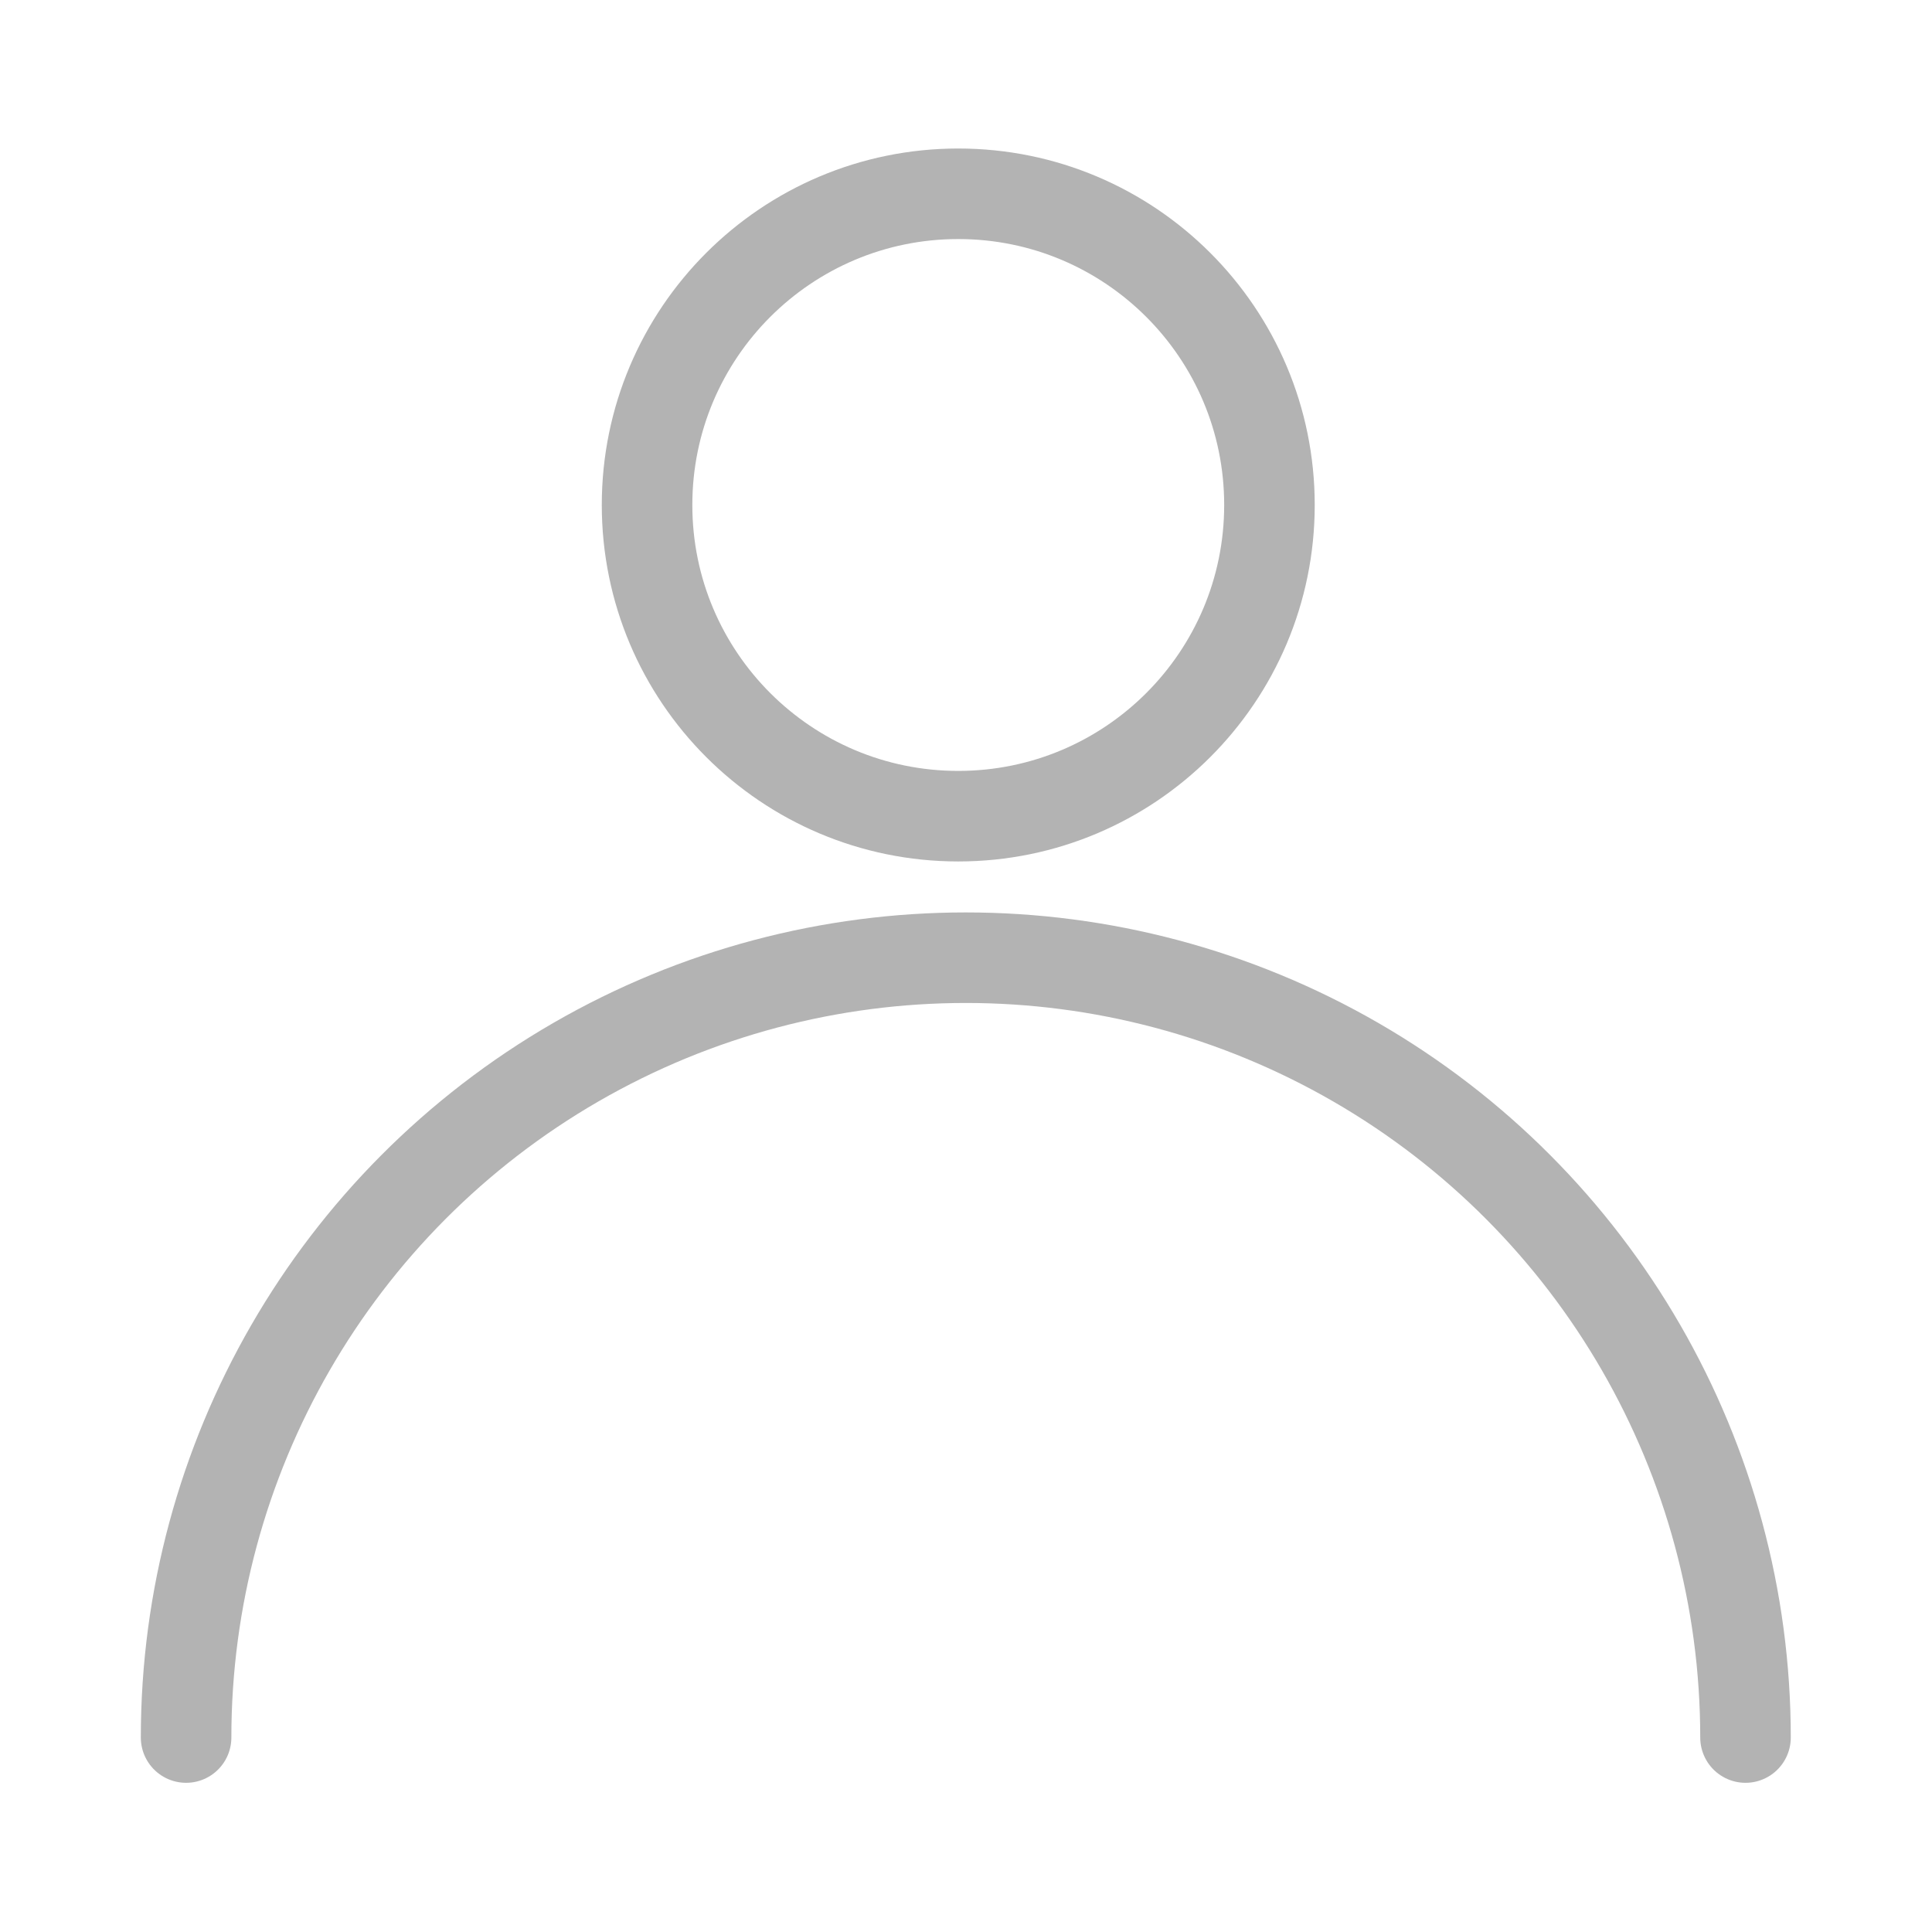
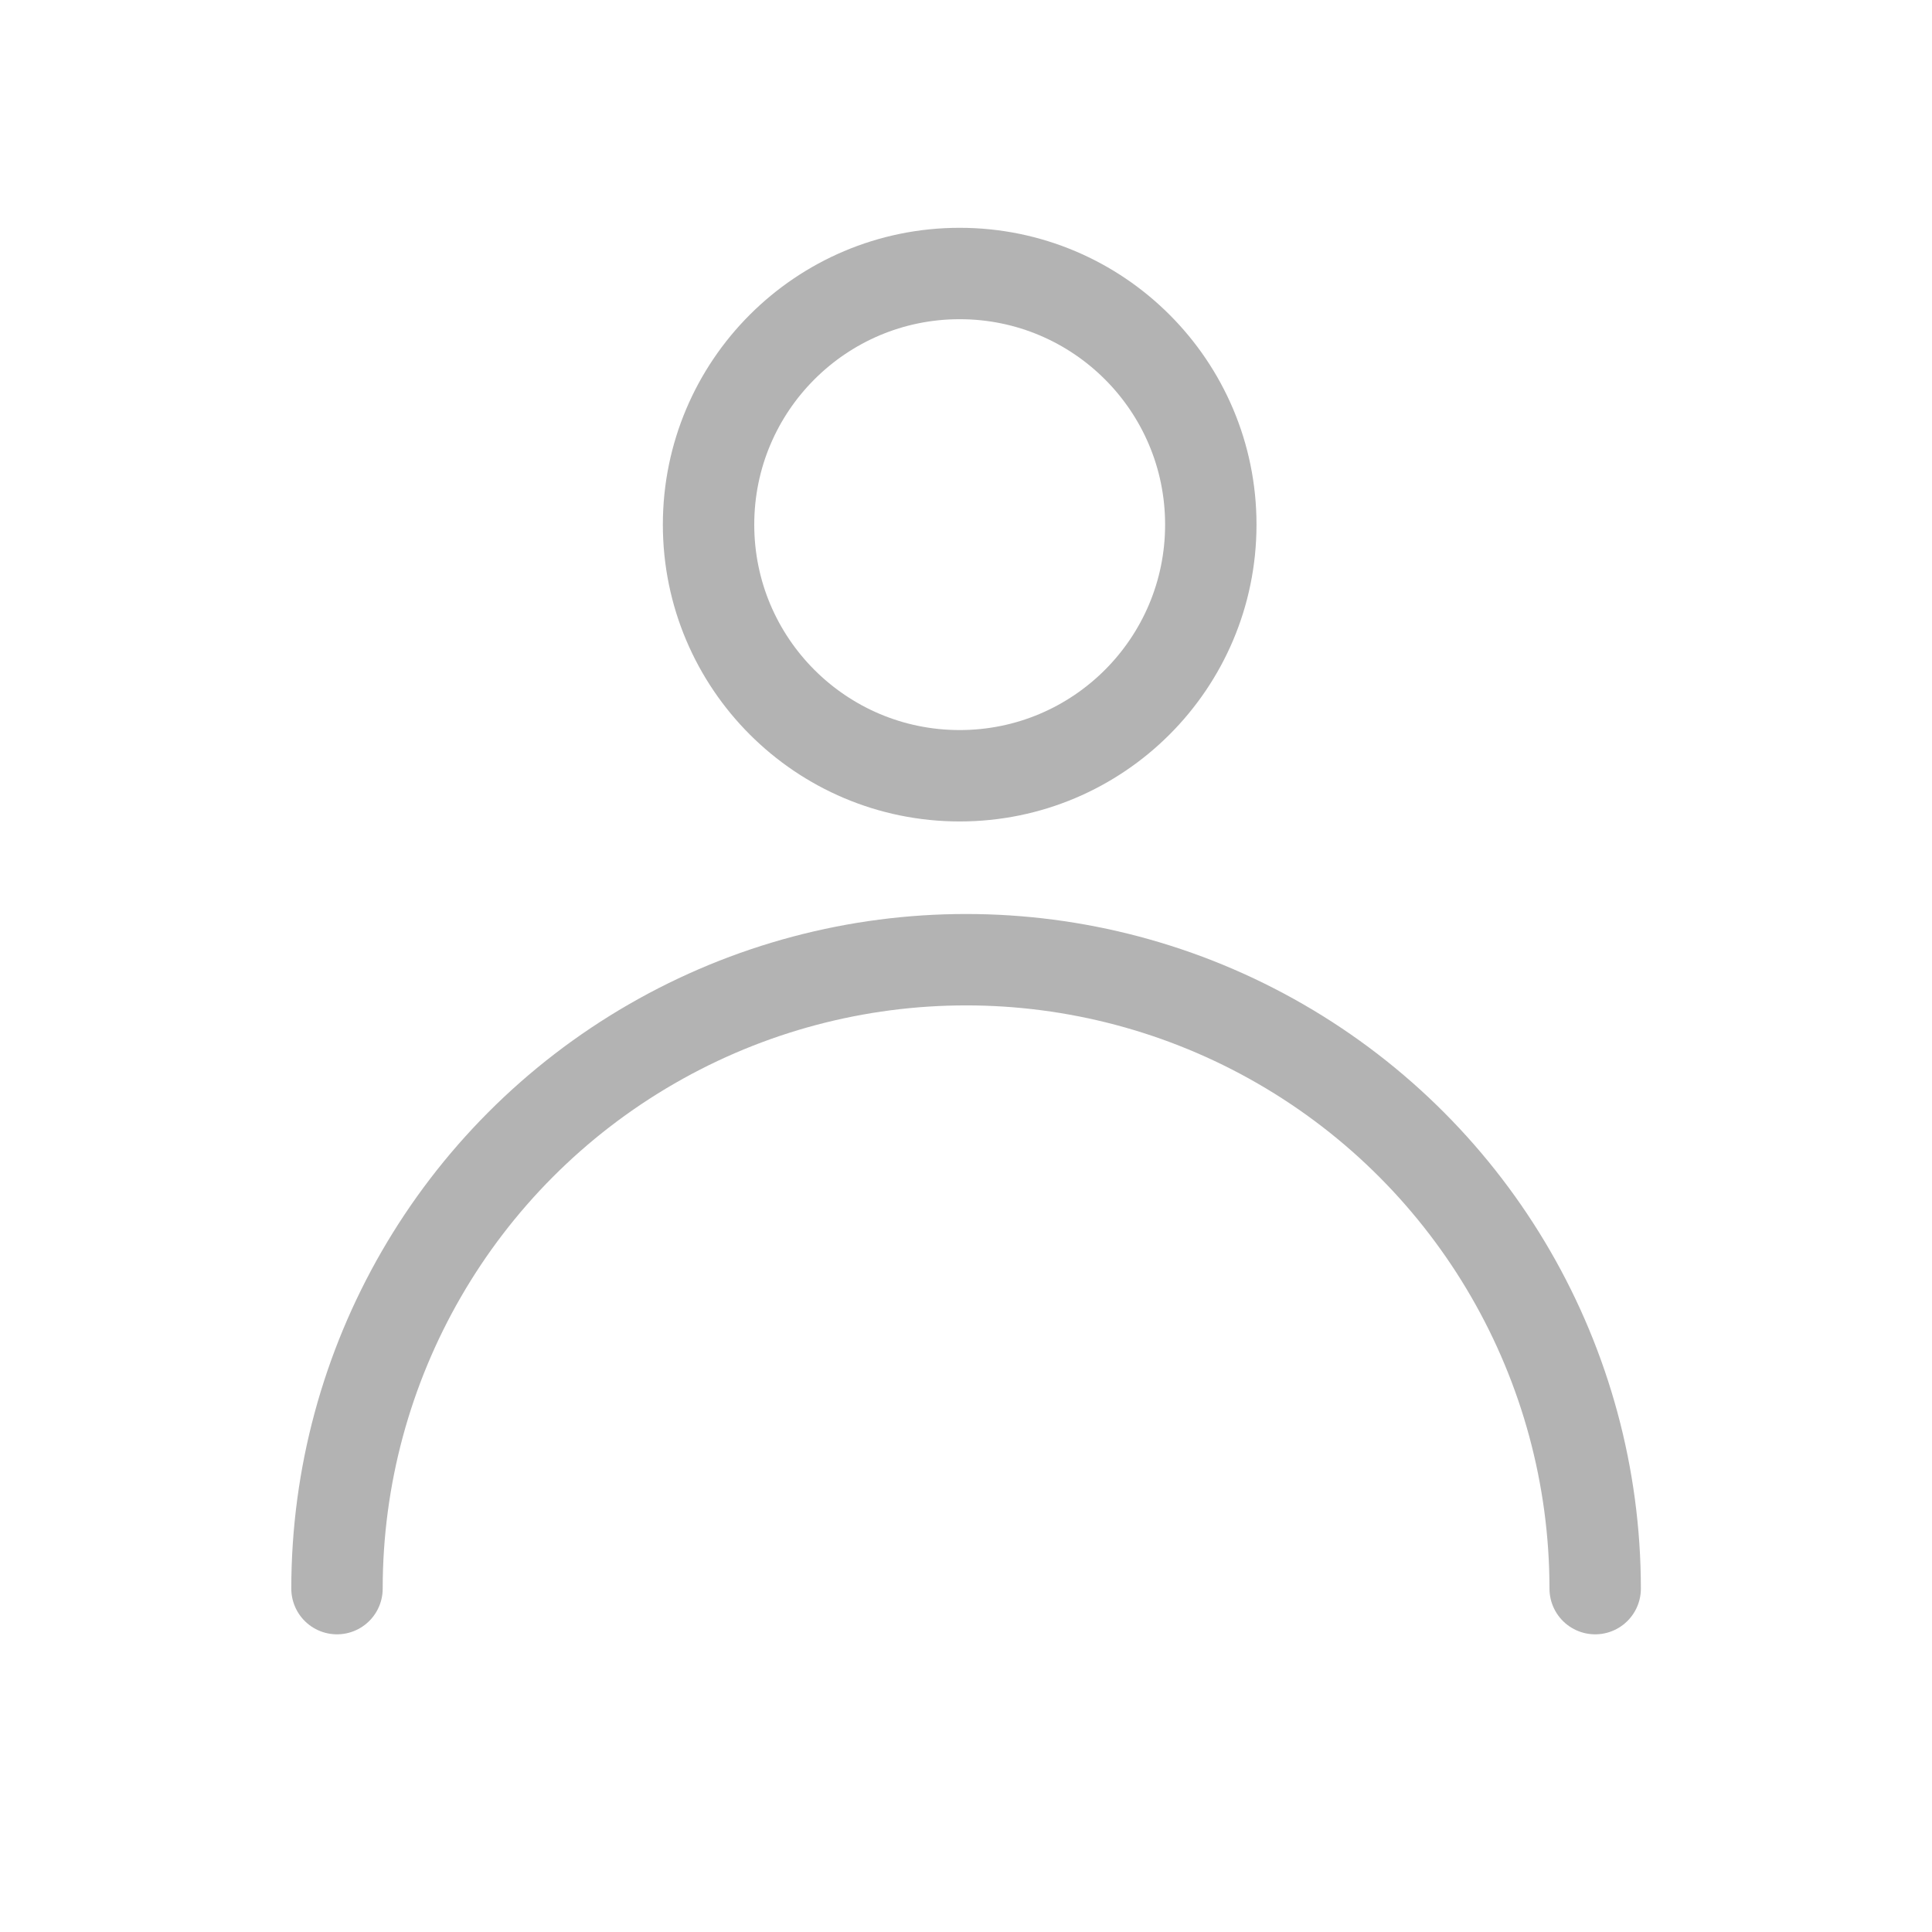
<svg xmlns="http://www.w3.org/2000/svg" width="32" height="32" viewBox="0 0 8.467 8.467" version="1.1" id="svg24">
  <defs id="defs18" />
  <g id="layer1" transform="translate(0,-288.5333)">
    <g id="g1446" transform="matrix(1.247788,0,0,1.247788,0.4312416,-71.19323)" style="stroke:#b3b3b3">
-       <circle r="1.093" cy="290.065" cx="3.02" id="path1427" style="opacity:1;fill:none;fill-opacity:1;stroke:#b3b3b3;stroke-width:0.318;stroke-linecap:round;stroke-linejoin:round;stroke-miterlimit:4;stroke-dasharray:none;stroke-dashoffset:0;stroke-opacity:1" />
-       <path transform="scale(-1)" d="m -0.308,-294.394 a 2.739,2.739 0 0 1 -1.369,2.372 2.739,2.739 0 0 1 -2.739,0 2.739,2.739 0 0 1 -1.369,-2.372" id="path1427-3" style="opacity:1;fill:none;fill-opacity:1;stroke:#b3b3b3;stroke-width:0.318;stroke-linecap:round;stroke-linejoin:round;stroke-miterlimit:4;stroke-dasharray:none;stroke-dashoffset:0;stroke-opacity:1" />
+       <circle r="0.882" cy="290.134" cx="3.025" id="path1427" style="opacity:1;fill:none;fill-opacity:1;stroke:#b3b3b3;stroke-width:0.321;stroke-linecap:round;stroke-linejoin:round;stroke-miterlimit:4;stroke-dasharray:none;stroke-dashoffset:0;stroke-opacity:1" />
+       <path transform="scale(-1)" d="m -0.838,-293.871 a 2.209,2.209 0 0 1 -1.105,1.913 2.209,2.209 0 0 1 -2.209,0 2.209,2.209 0 0 1 -1.105,-1.913" id="path1427-3" style="opacity:1;fill:none;fill-opacity:1;stroke:#b3b3b3;stroke-width:0.321;stroke-linecap:round;stroke-linejoin:round;stroke-miterlimit:4;stroke-dasharray:none;stroke-dashoffset:0;stroke-opacity:1" />
    </g>
  </g>
</svg>
